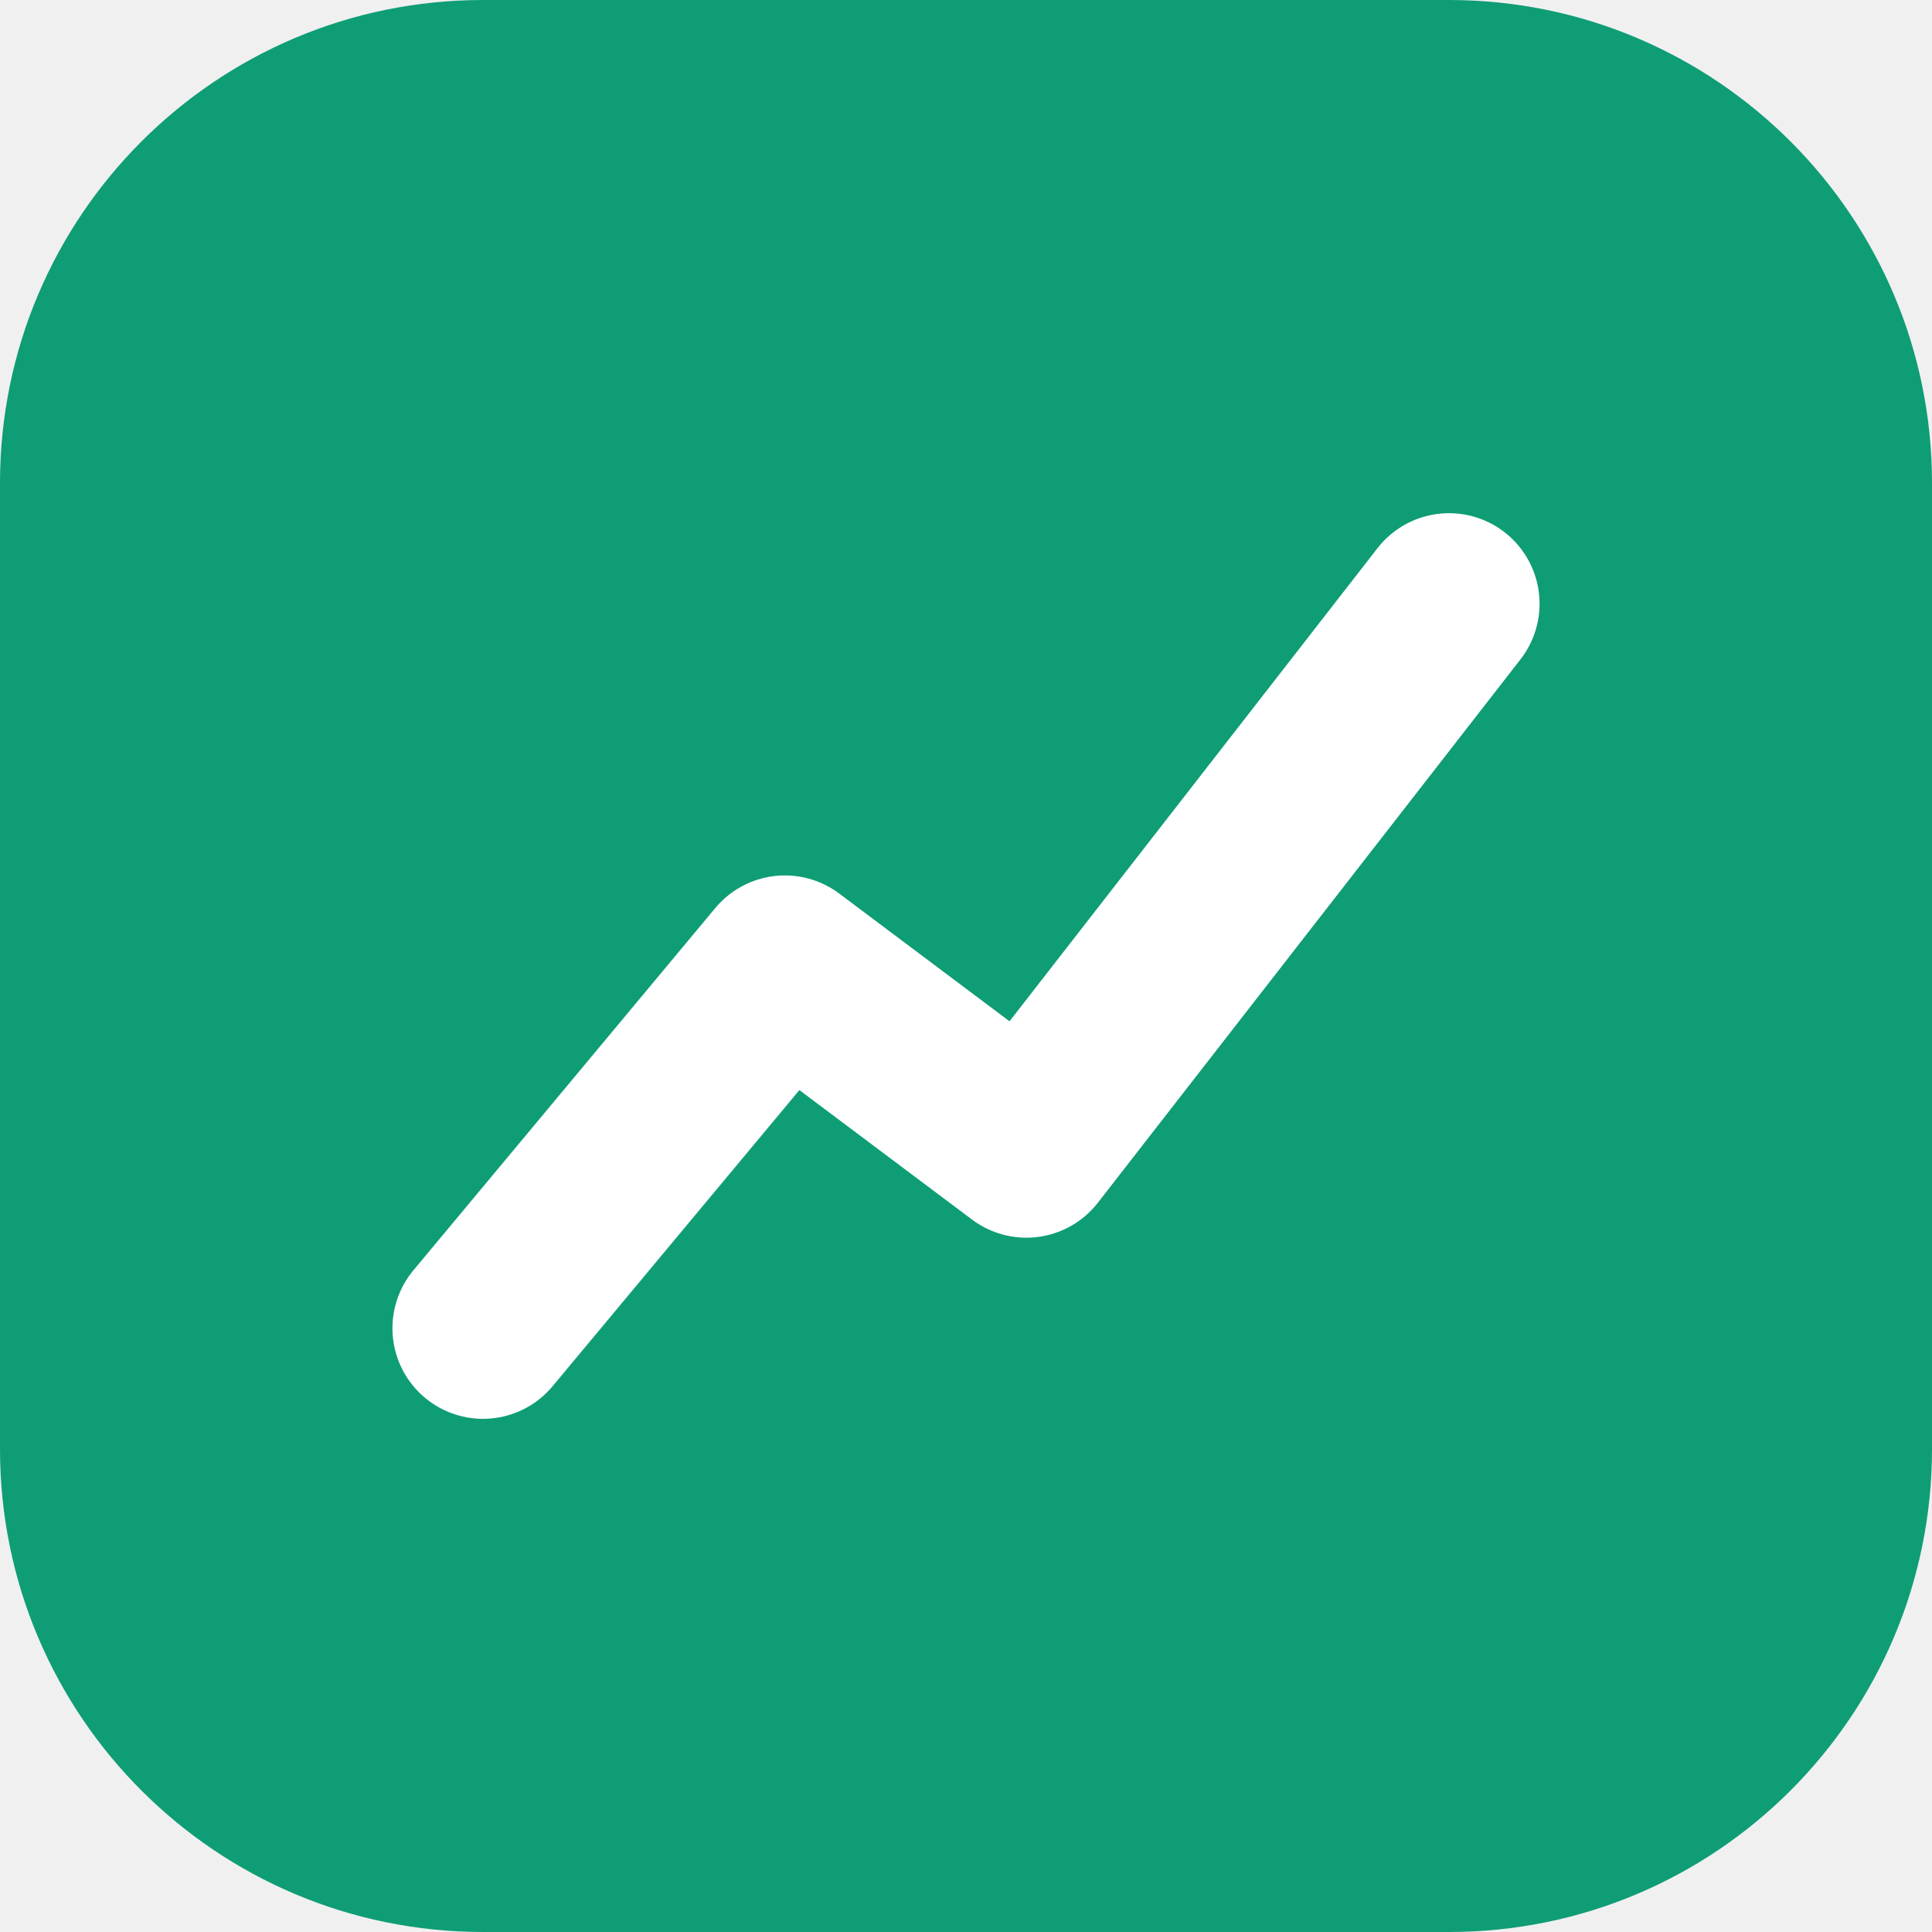
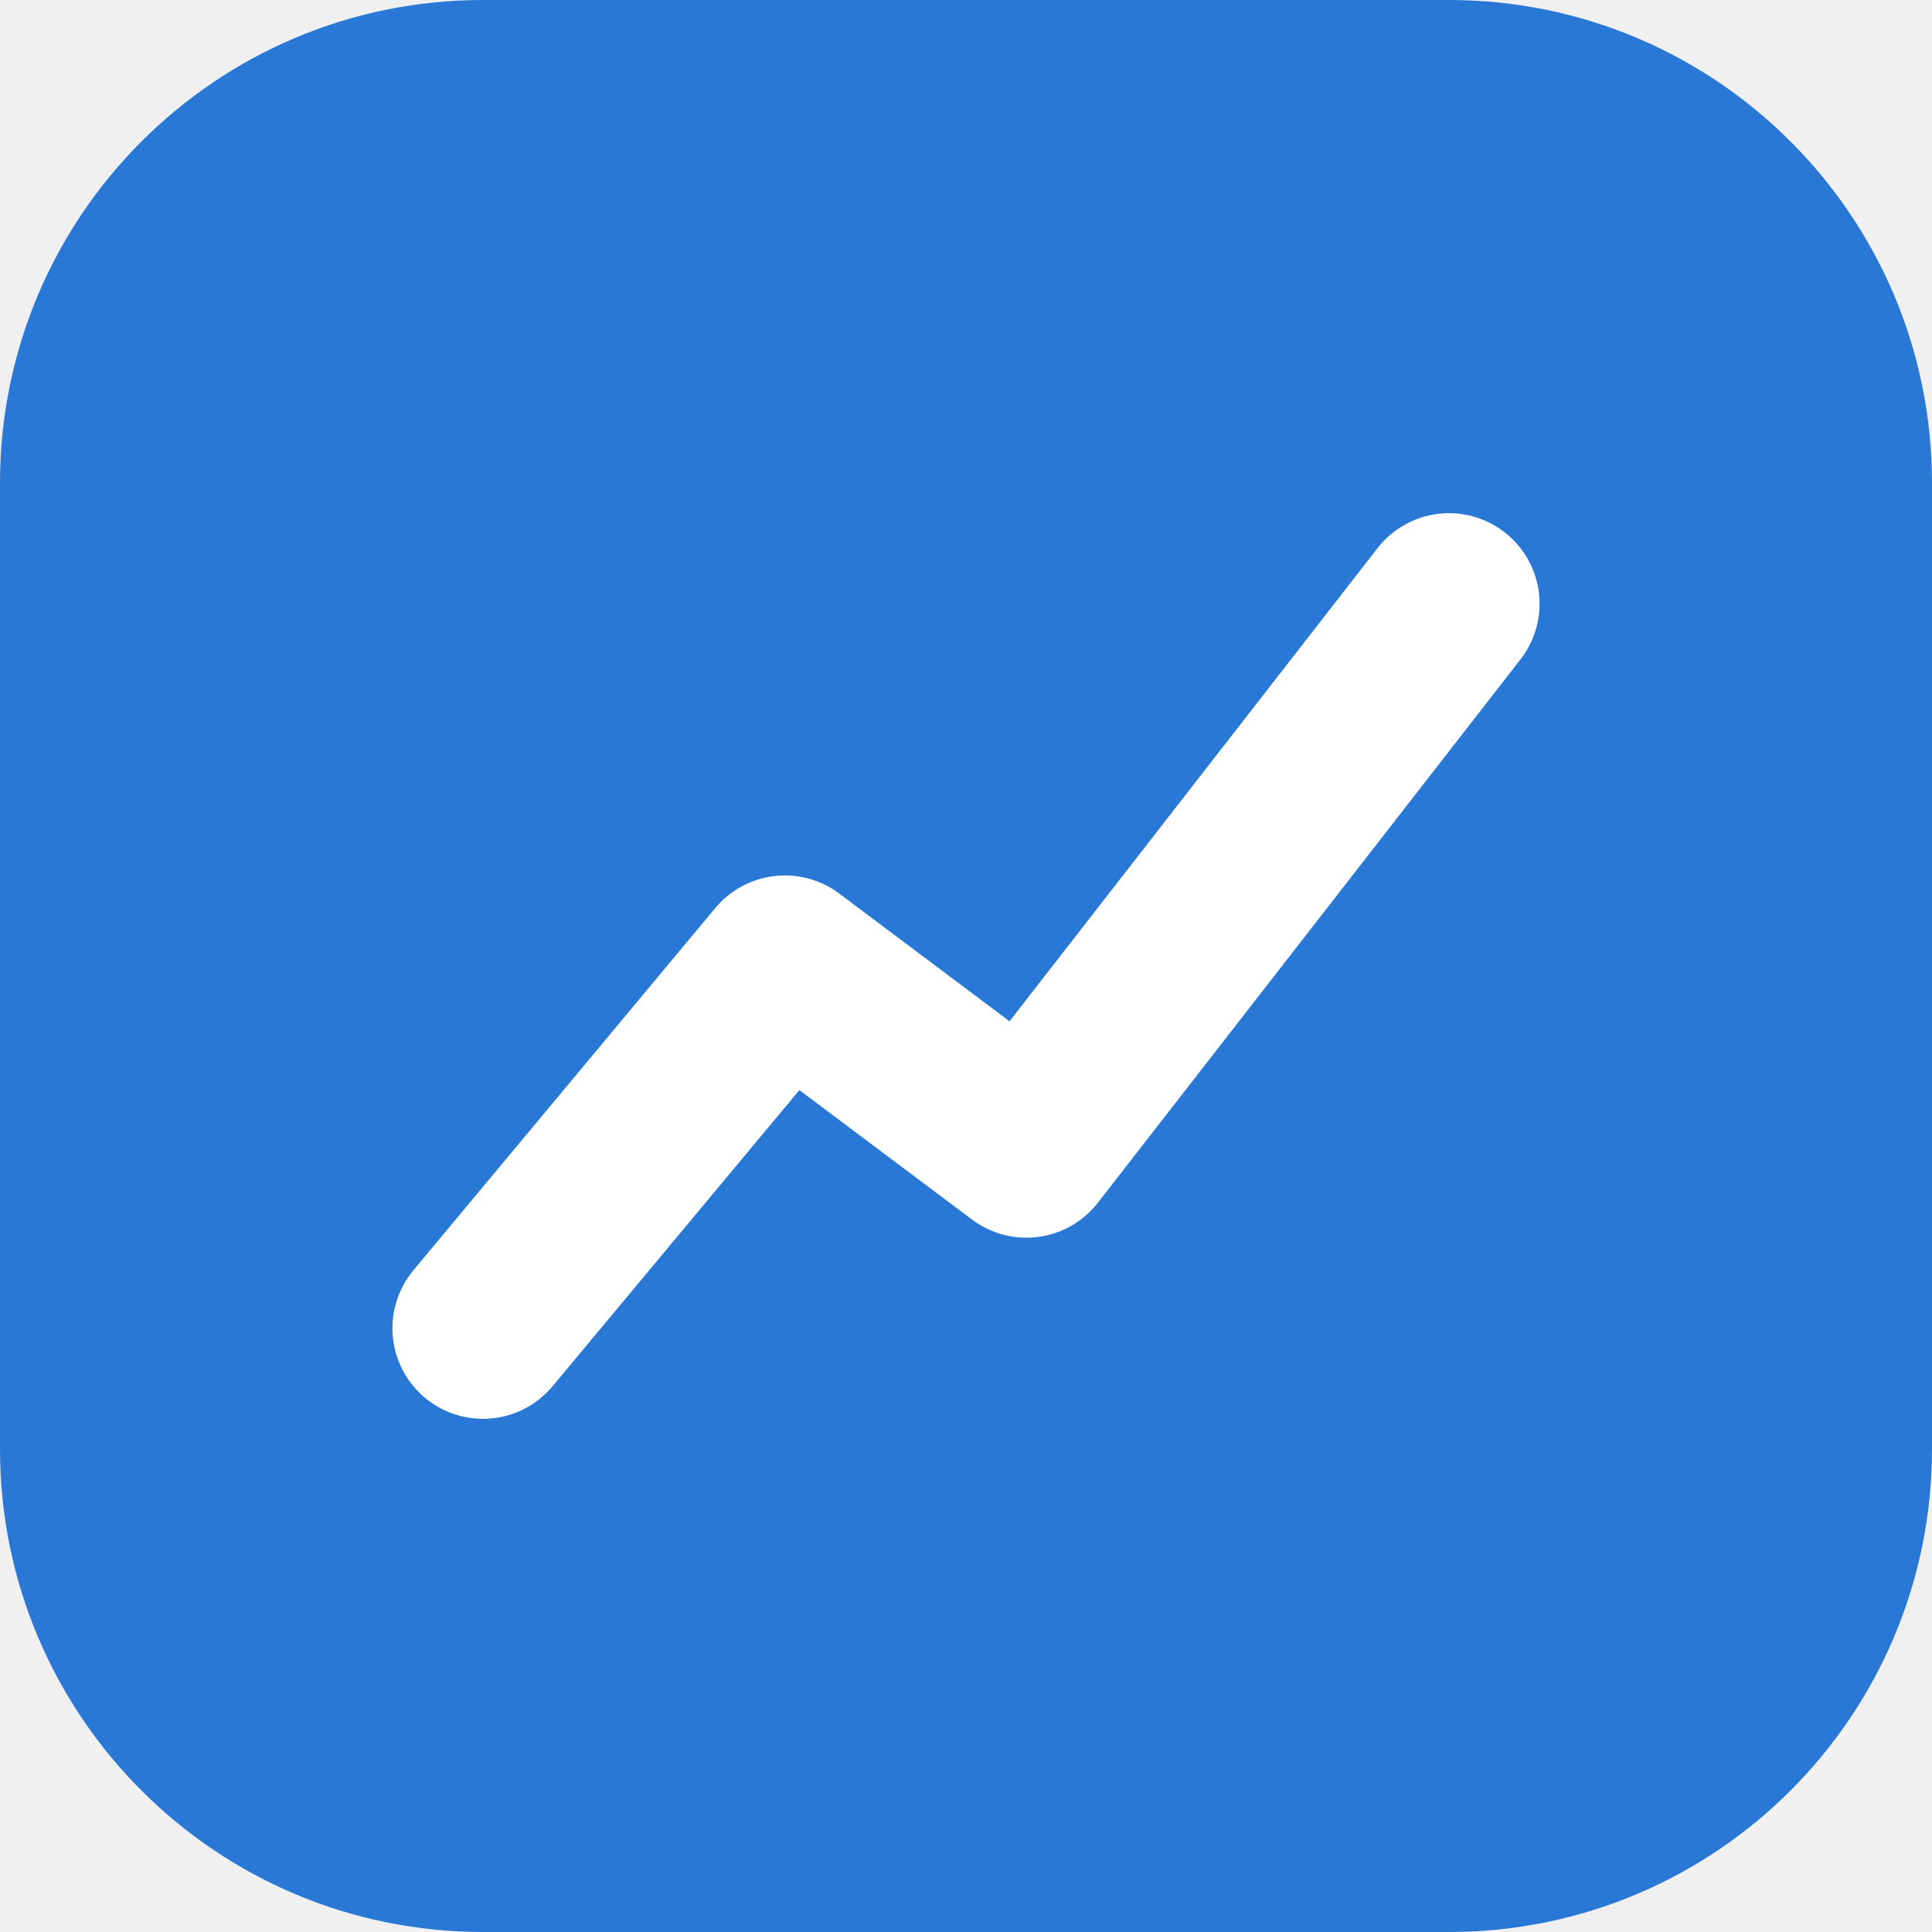
<svg xmlns="http://www.w3.org/2000/svg" viewBox="0 0 32 32">
-   <rect width="32" height="32" rx="8" fill="#0f9d76" />
+   <rect width="32" height="32" rx="8" fill="#2a78d6" />
  <path d="M8 22l5-6 4 3 7-9" fill="none" stroke="#fff" stroke-width="3" stroke-linecap="round" stroke-linejoin="round" />
</svg>
